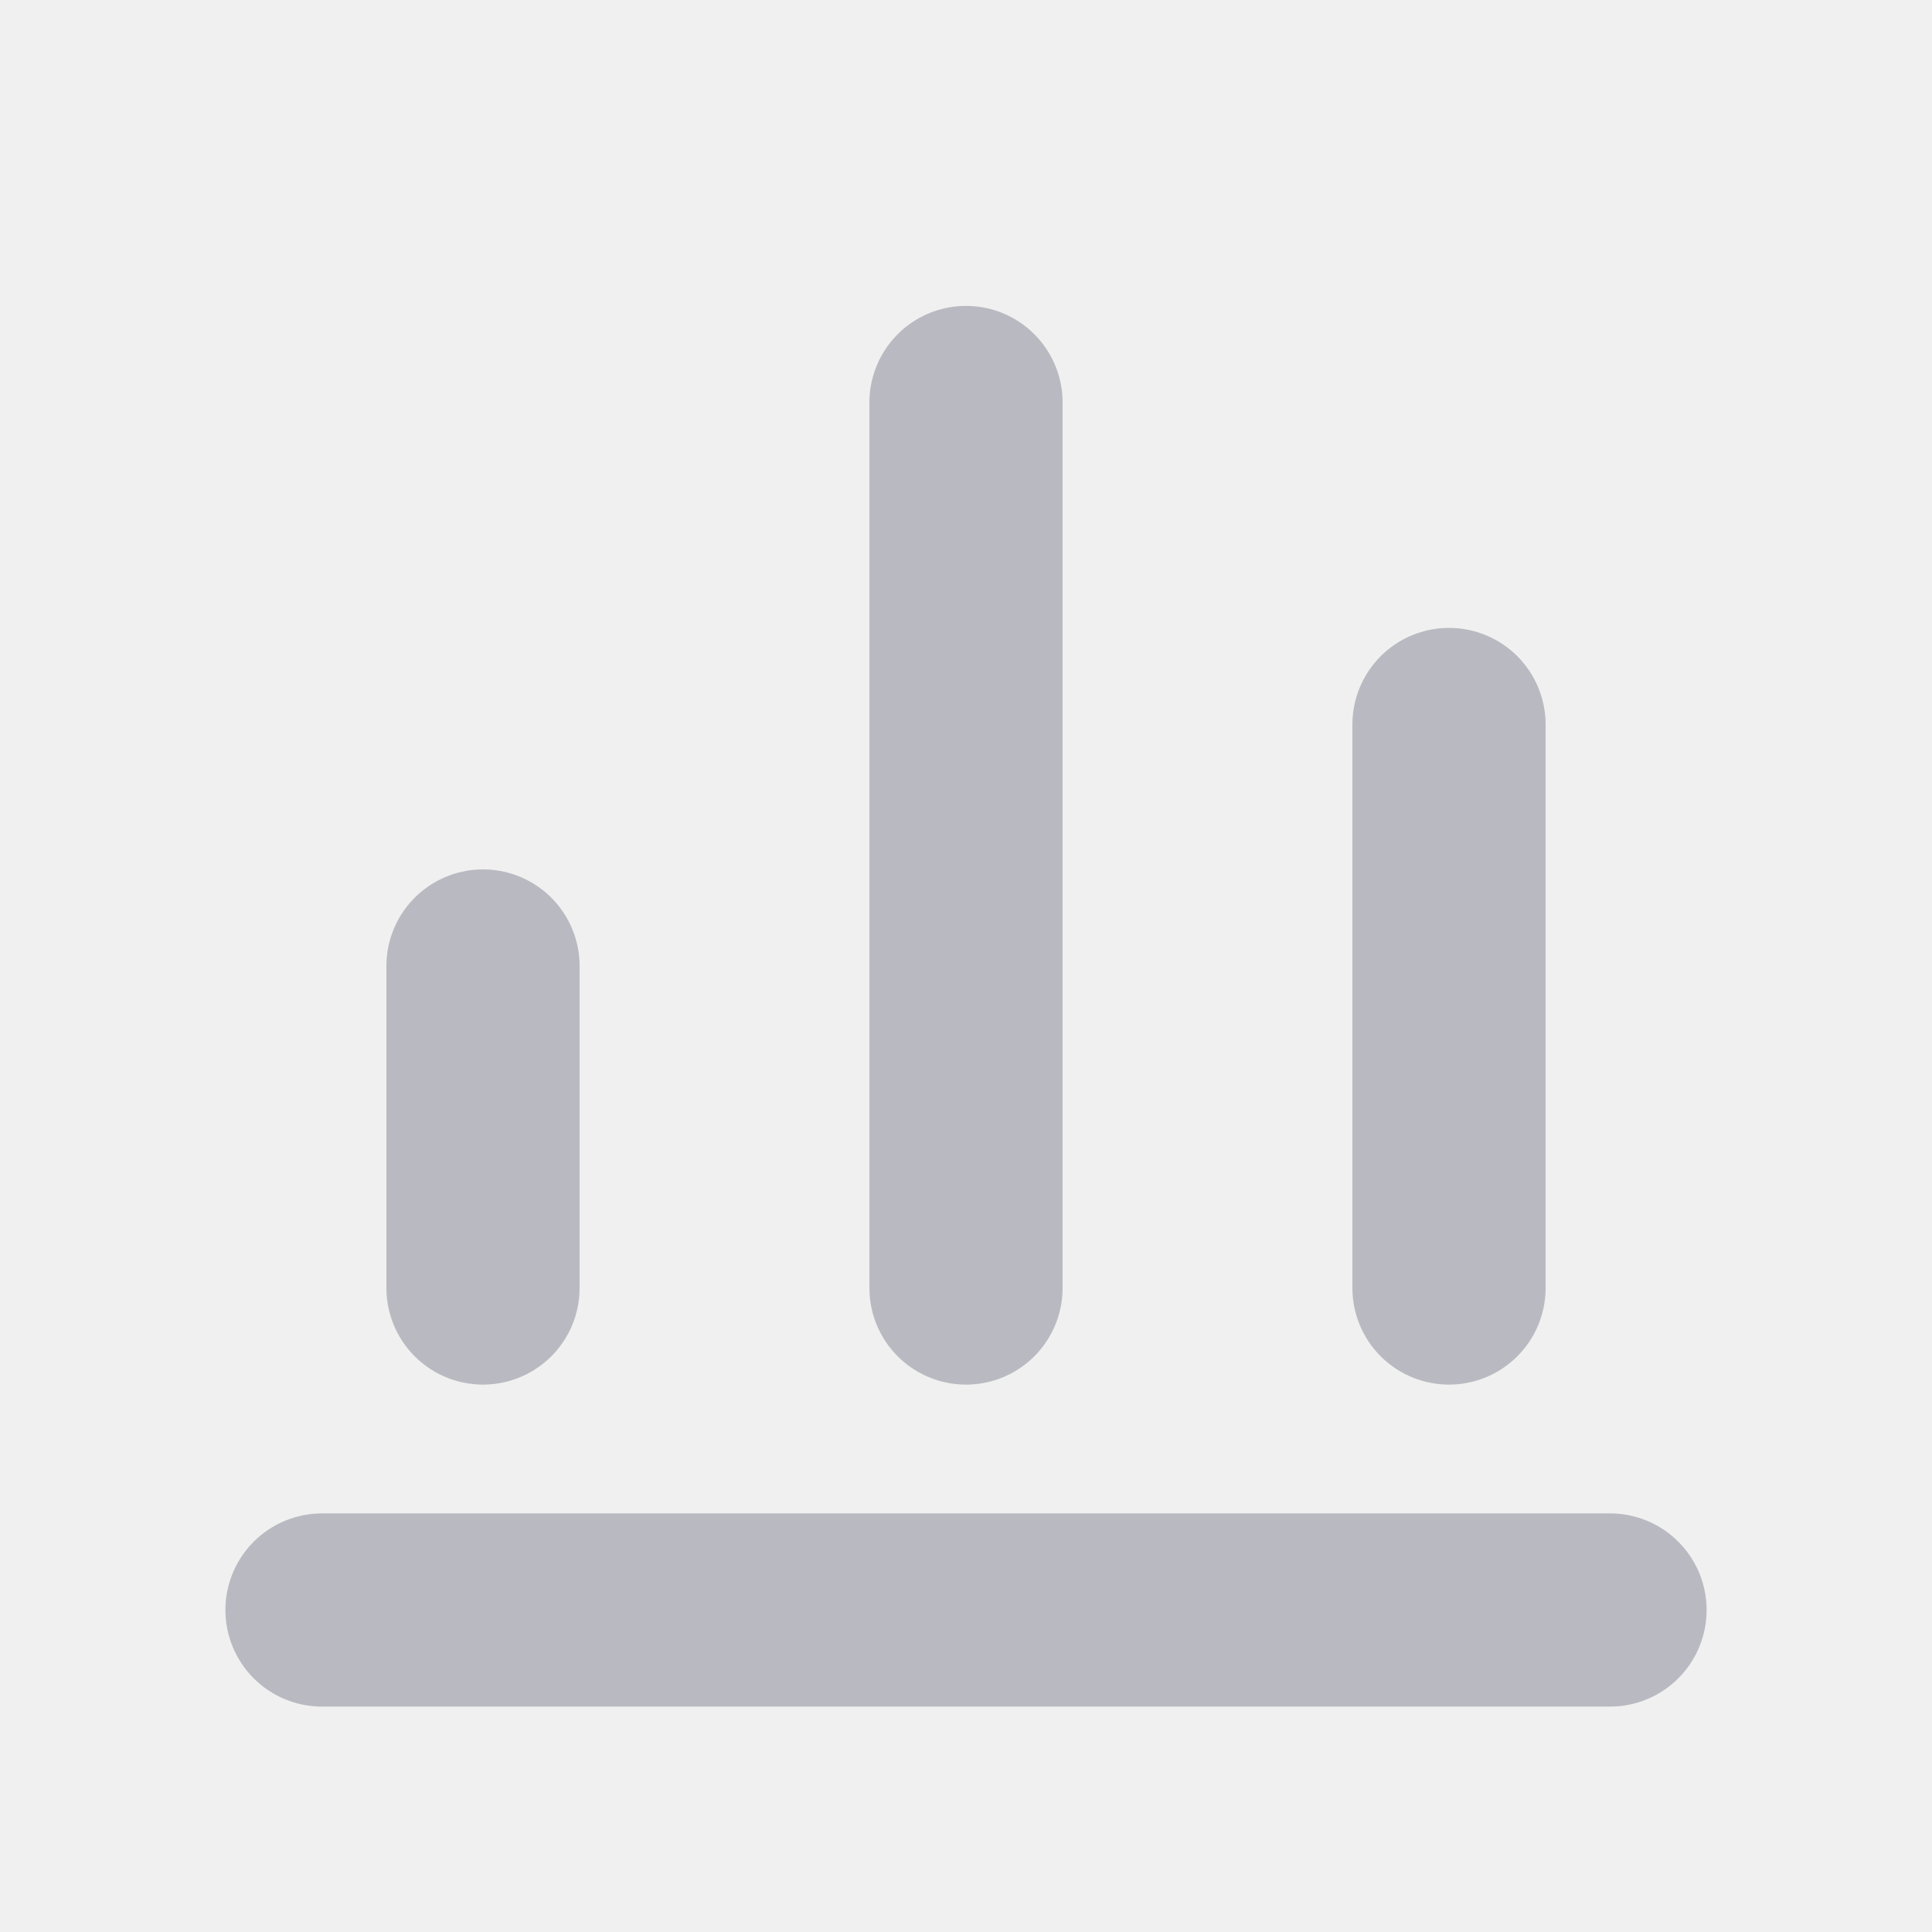
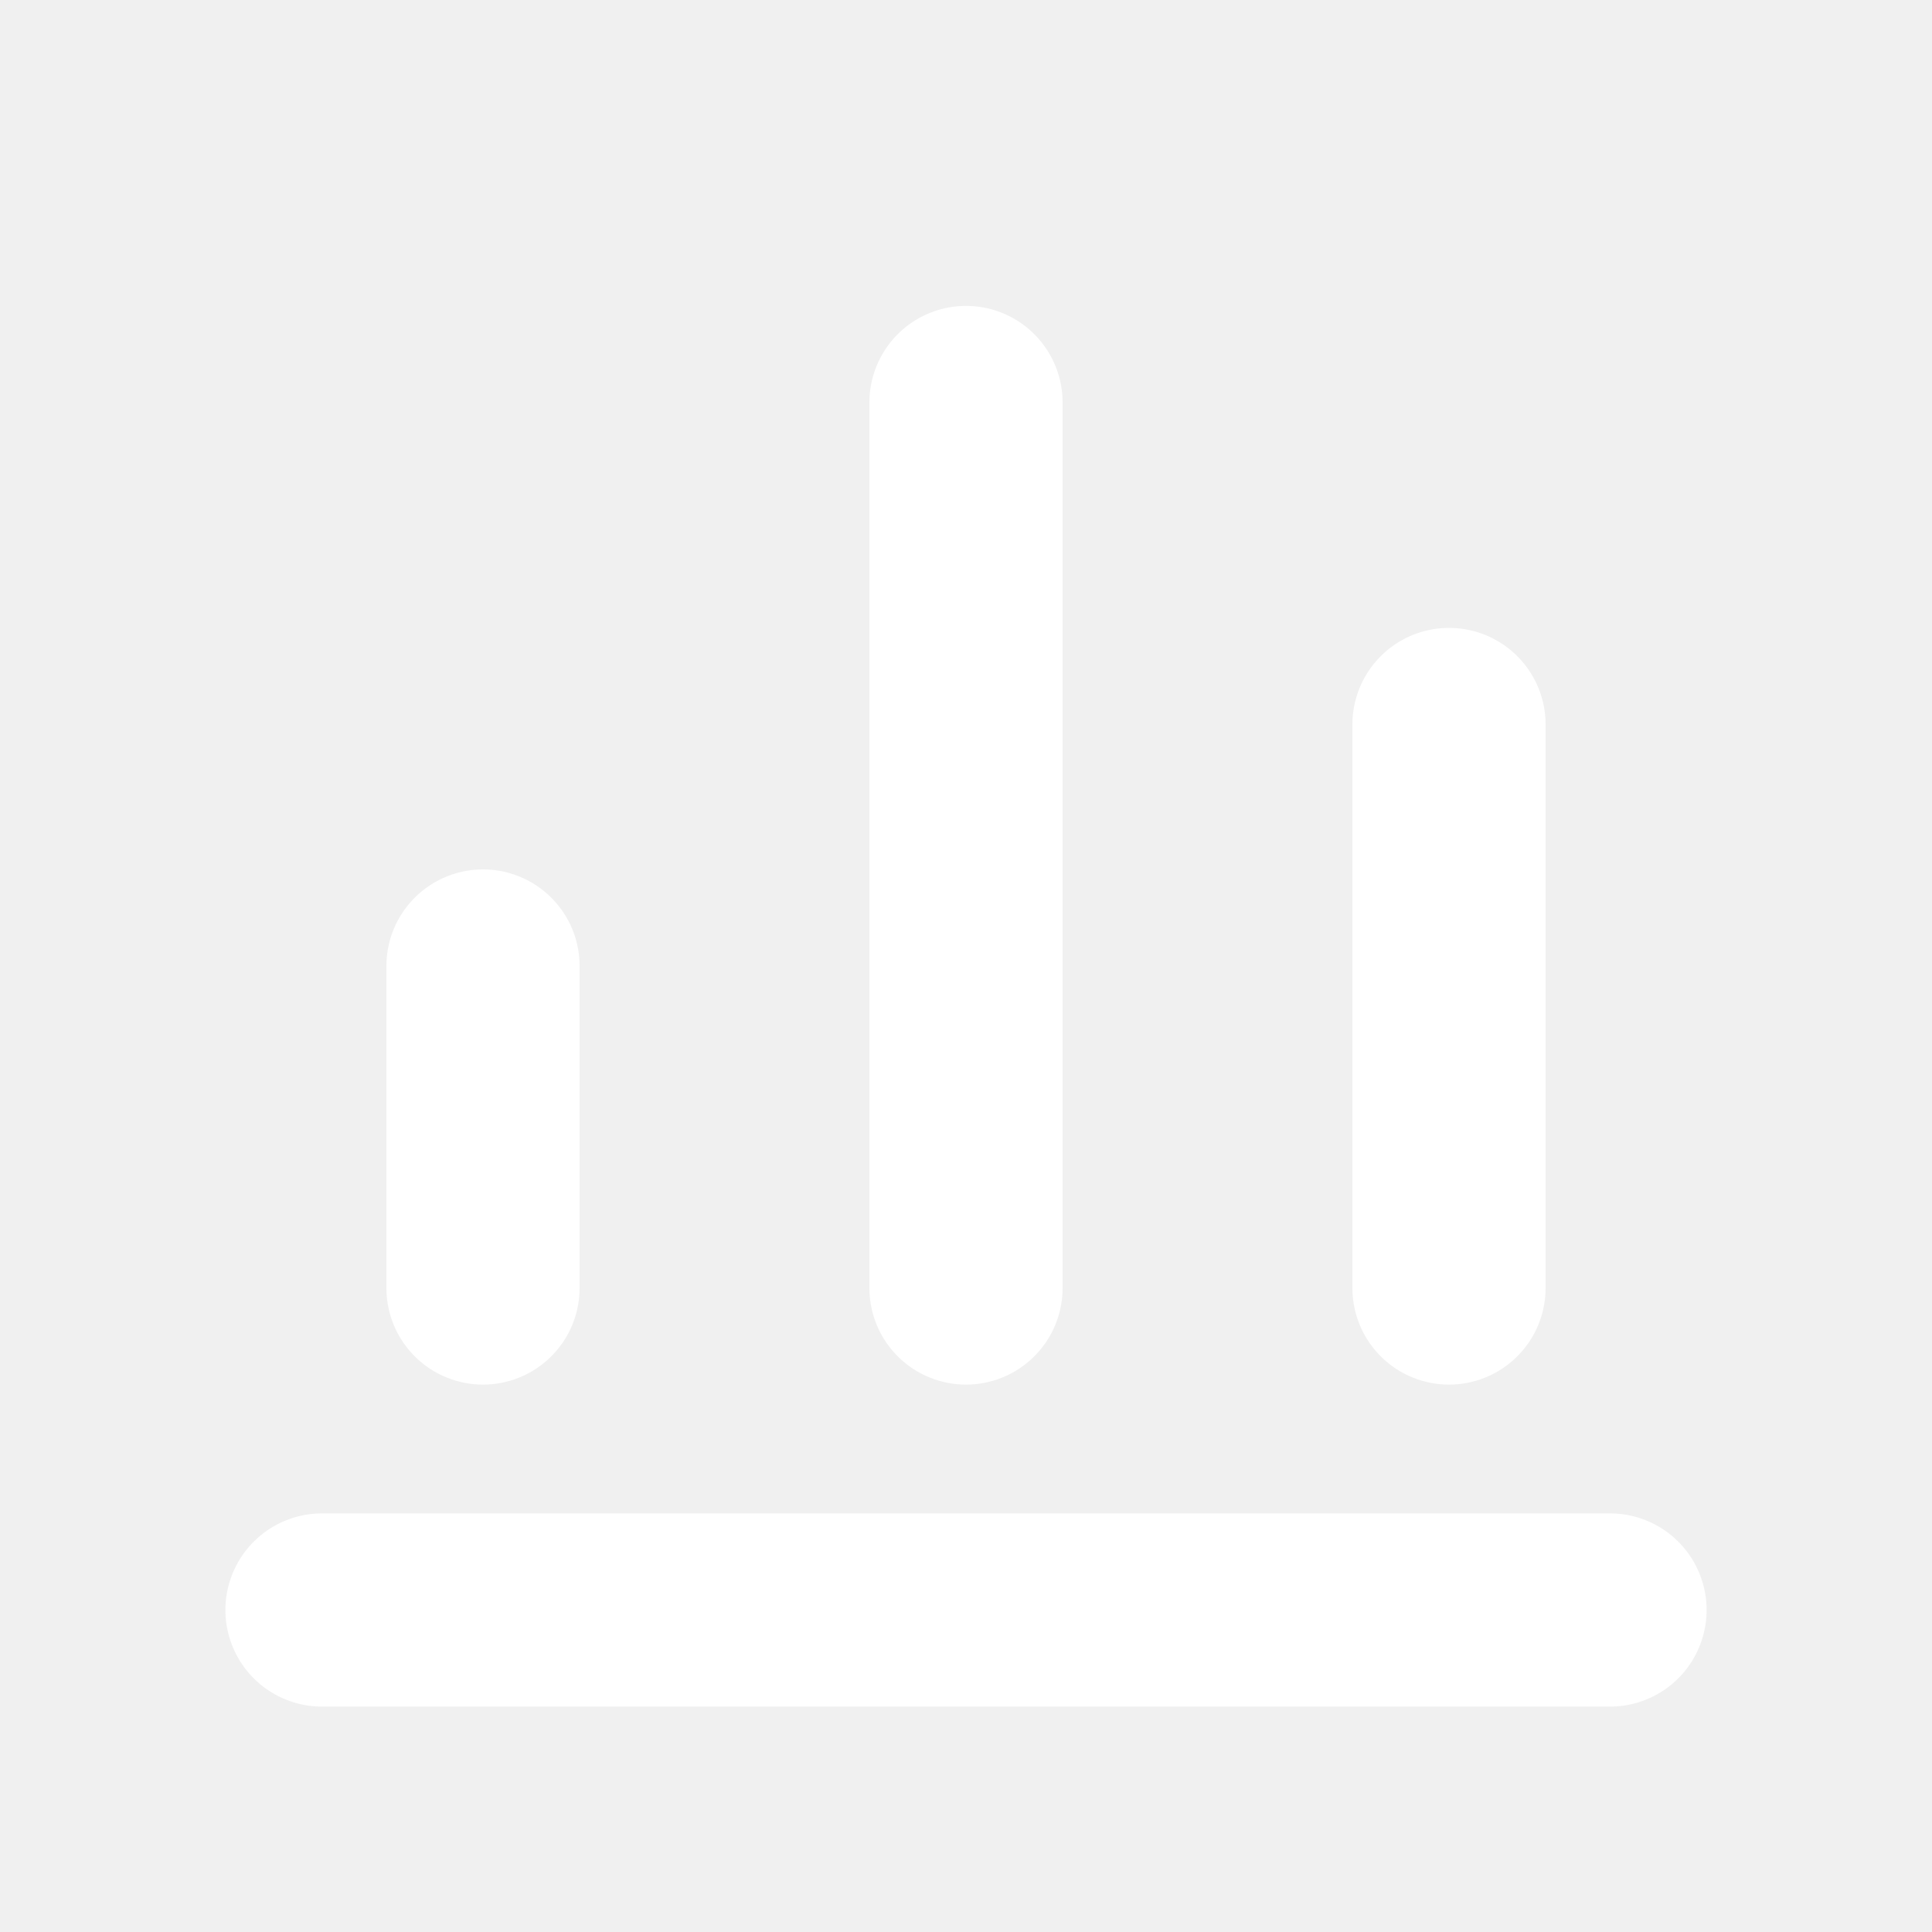
- <svg xmlns="http://www.w3.org/2000/svg" width="24" height="24" viewBox="0 0 24 24" fill="none" stroke="#b9bac1" stroke-width="2.4" stroke-linecap="round" stroke-linejoin="round">
+ <svg xmlns="http://www.w3.org/2000/svg" width="24" height="24" viewBox="0 0 24 24" fill="none" stroke="#ffffff" stroke-width="2.4" stroke-linecap="round" stroke-linejoin="round">
  <path d="M4 20h16M6 16v-4M12 16V5M18 16V9" />
</svg>
